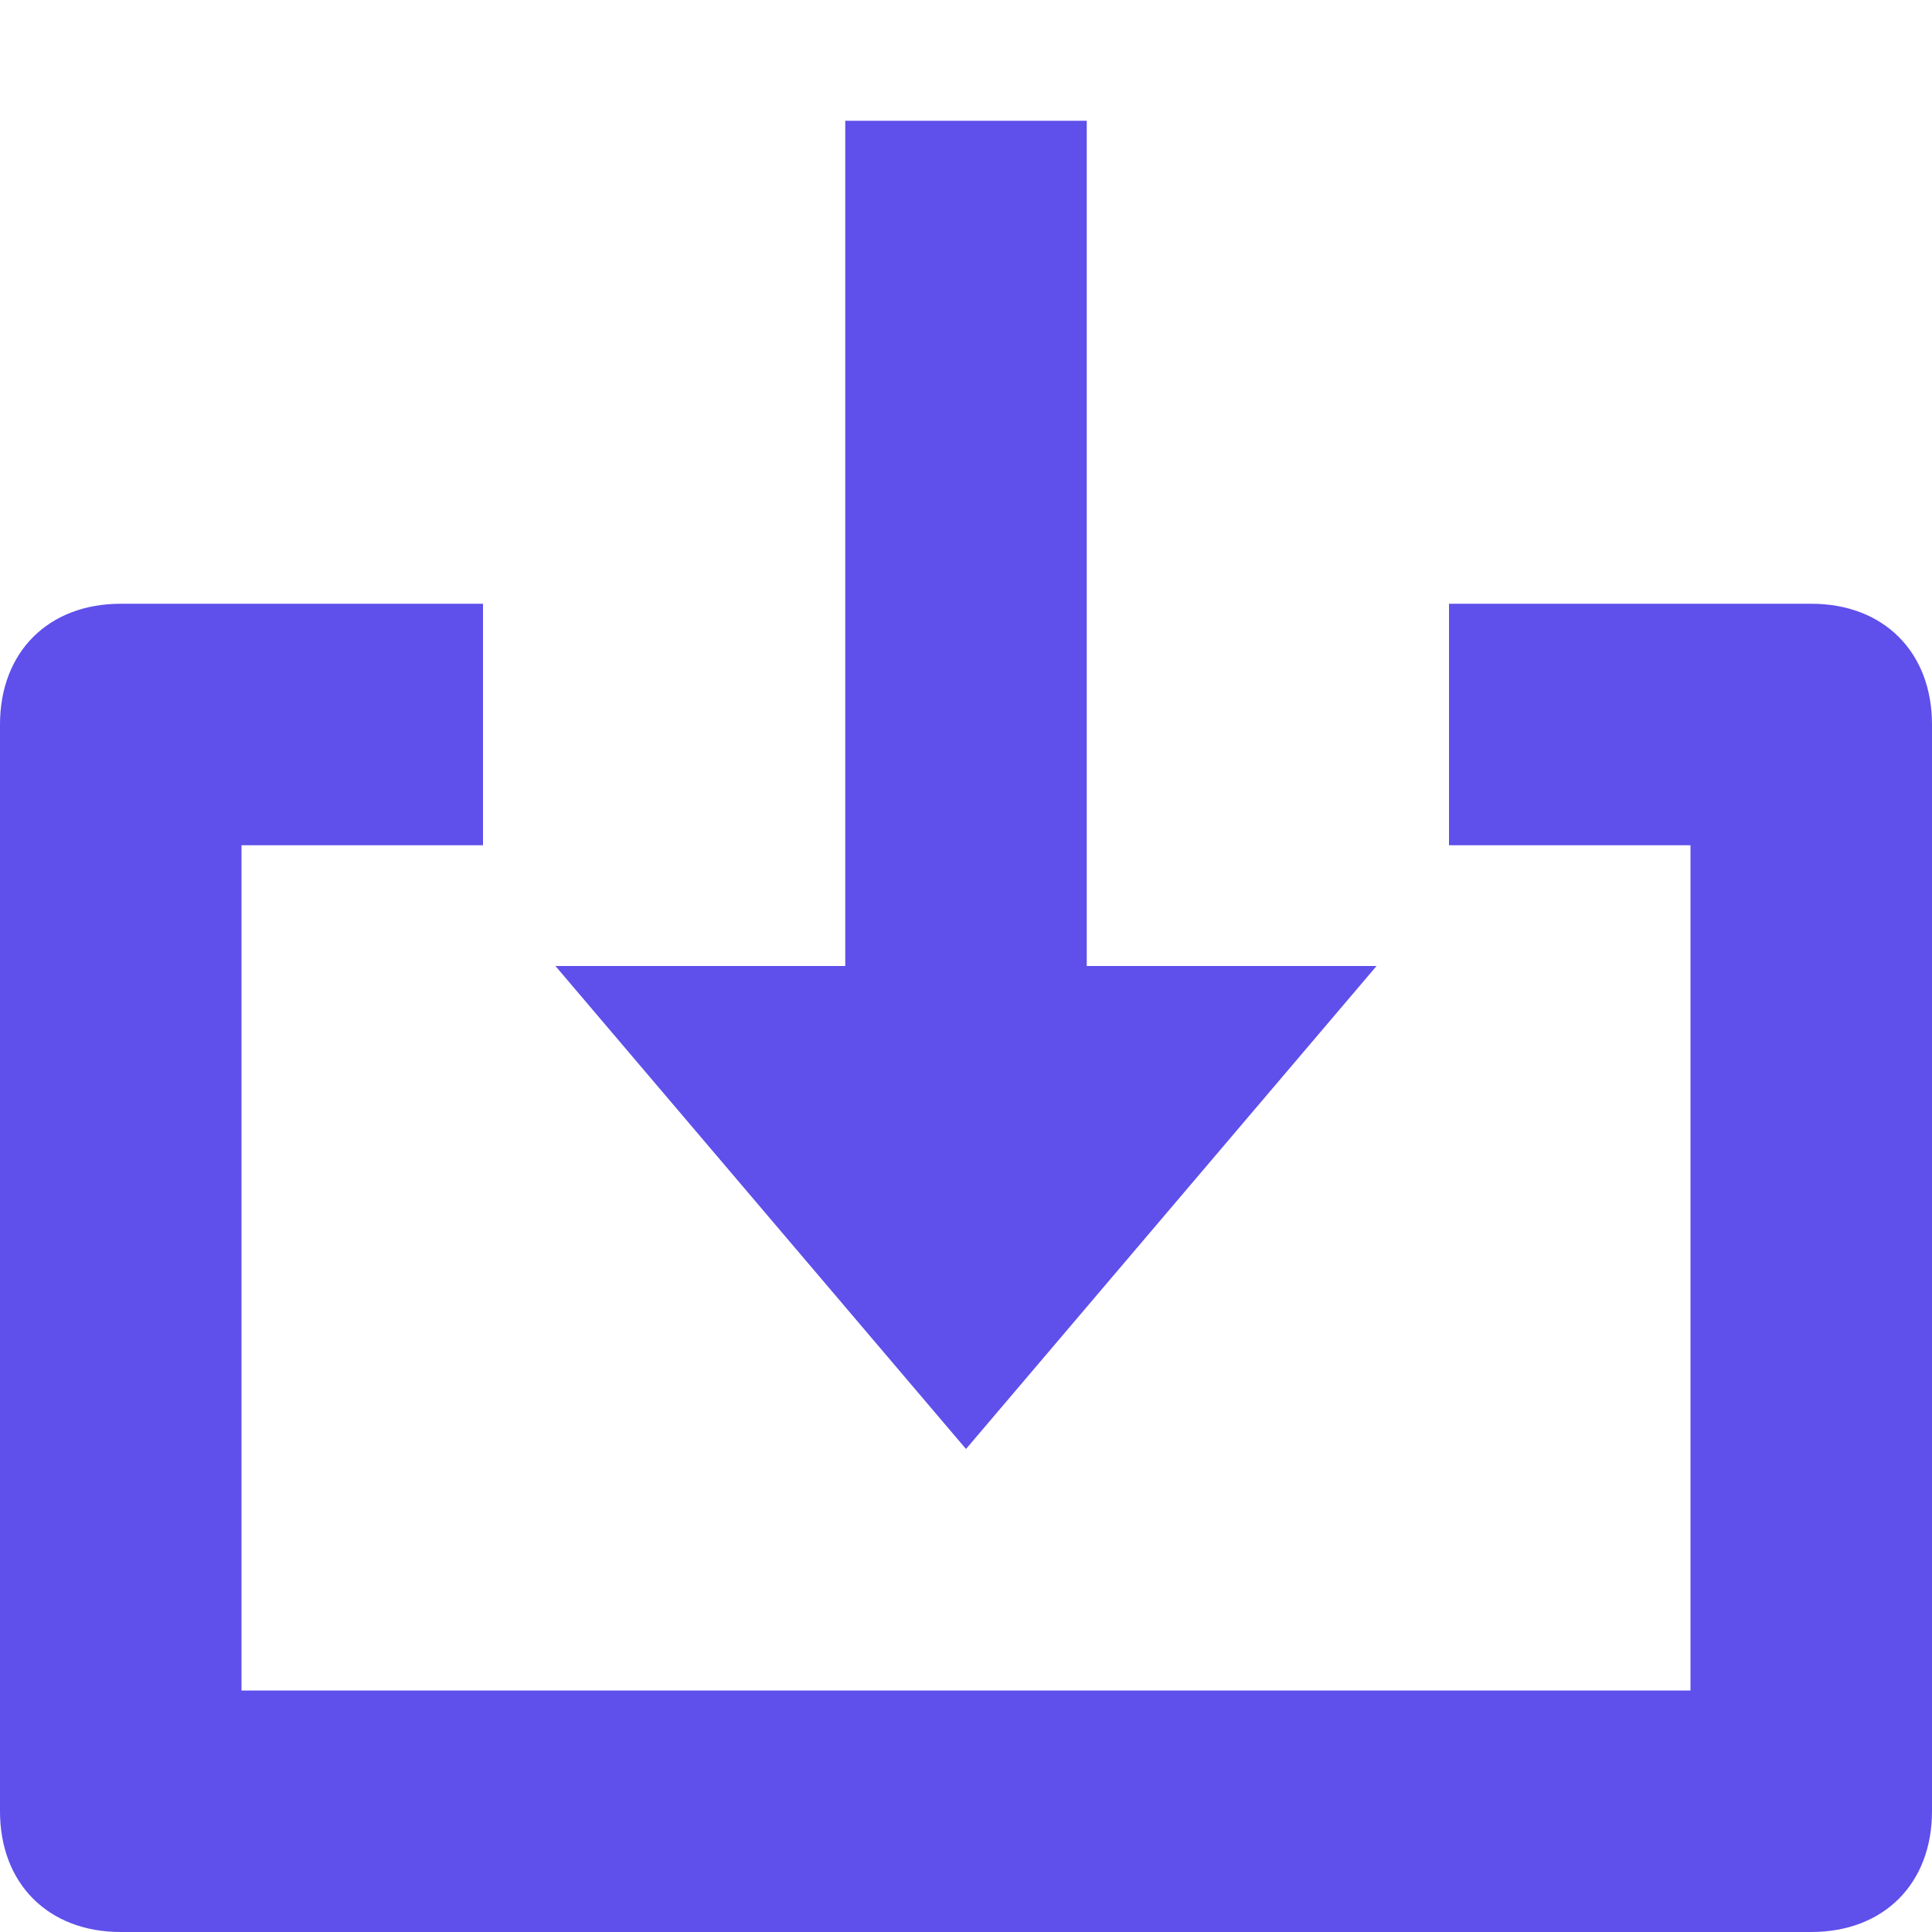
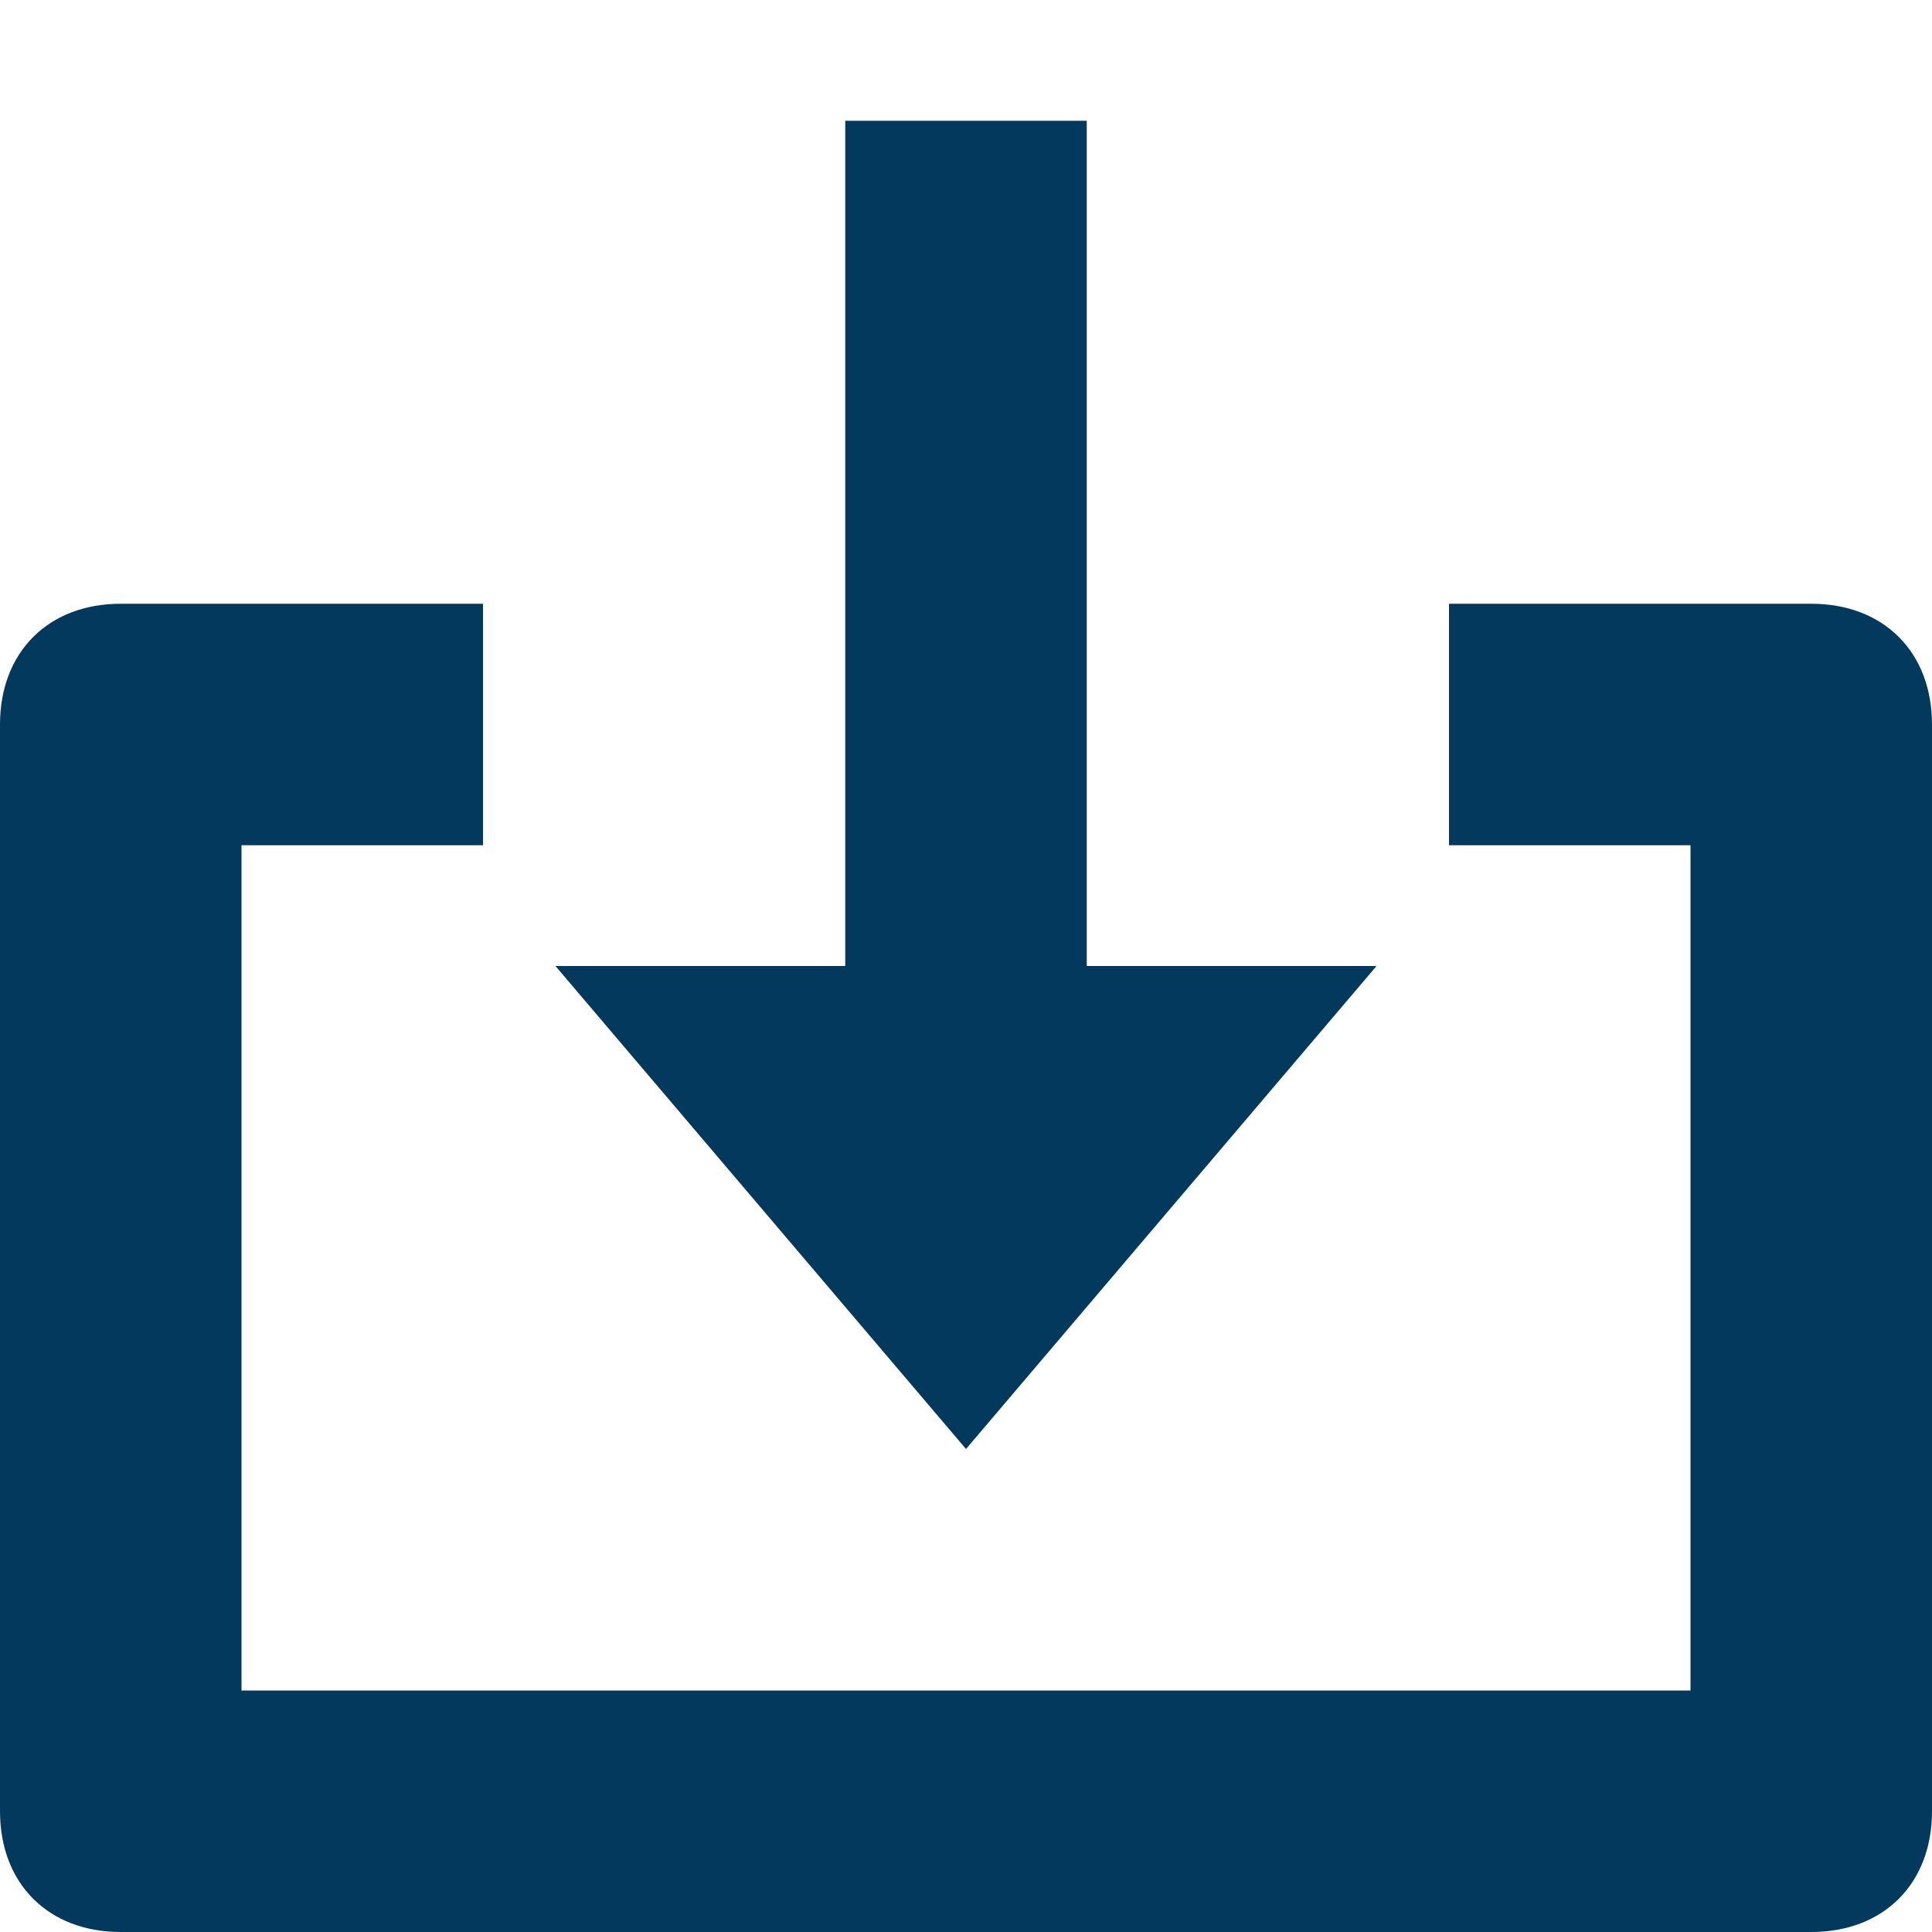
<svg xmlns="http://www.w3.org/2000/svg" style="top: 1.8px !important;" xlink="http://www.w3.org/1999/xlink" x="0px" y="0px" width="16px" height="16px" viewBox="0 0 16 16">
  <g>
-     <polygon data-color="color-2" fill="#5f4feb" points="9,8 9,1 7,1 7,8 4.6,8 8,12 11.4,8 " />
-     <path fill="#5f4feb" d="M15,16H1c-0.6,0-1-0.4-1-1V6c0-0.6,0.4-1,1-1h3v2H2v7h12V7h-2V5h3c0.6,0,1,0.4,1,1v9C16,15.6,15.6,16,15,16z" />
+     <polygon data-color="color-2" fill="#04395E" points="9,8 9,1 7,1 7,8 4.6,8 8,12 11.4,8 " />
+     <path fill="#04395E" d="M15,16H1c-0.6,0-1-0.4-1-1V6c0-0.6,0.4-1,1-1h3v2H2v7h12V7h-2V5h3c0.6,0,1,0.4,1,1v9C16,15.6,15.6,16,15,16z" />
  </g>
</svg>
